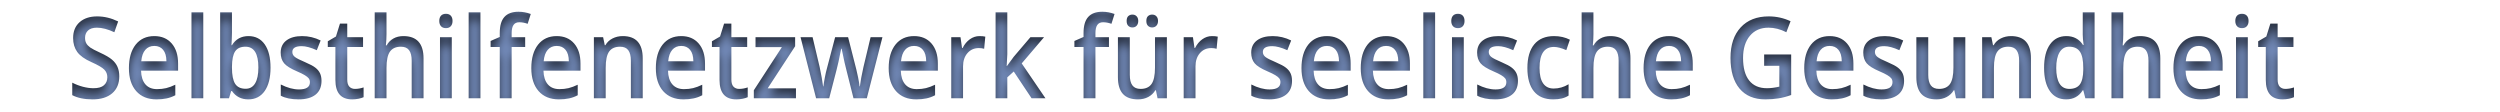
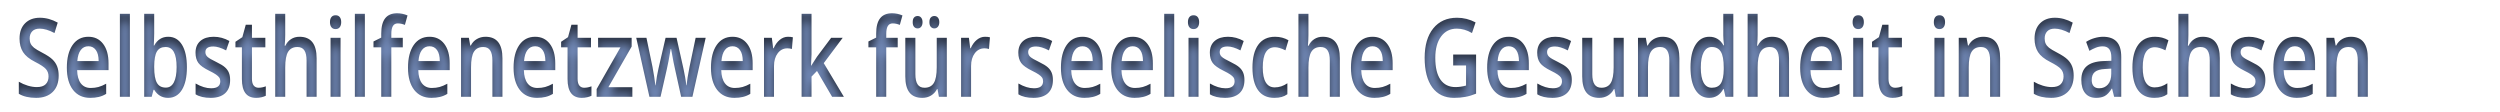
<svg xmlns="http://www.w3.org/2000/svg" version="1.1" id="svg4136" viewBox="0 0 900 40" height="40" width="900">
  <defs id="defs4138">
    <filter height="1.2" width="1.06" y="-0.1" x="-0.03" id="filter5397" style="color-interpolation-filters:sRGB">
      <feFlood id="feFlood5399" result="flood" flood-color="rgb(0,0,0)" flood-opacity="0.659" />
      <feComposite id="feComposite5401" result="composite1" operator="out" in2="SourceGraphic" in="flood" />
      <feGaussianBlur id="feGaussianBlur5403" result="blur" stdDeviation="1.8" in="composite1" />
      <feOffset id="feOffset5405" result="offset" dy="2.5" dx="-0" />
      <feComposite id="feComposite5407" result="composite2" operator="atop" in2="SourceGraphic" in="offset" />
    </filter>
  </defs>
-   <g transform="translate(0,-1012.362)" id="layer1">
+   <g transform="matrix(0.8477873,0,0,0.9654917,69.31564,-976.7372)" id="layer1">
    <text id="text4141" y="997.814" x="47.477" style="font-style:normal;font-weight:normal;font-size:15px;line-height:125%;font-family:sans-serif;text-align:center;letter-spacing:0px;word-spacing:0px;text-anchor:middle;fill:#000000;fill-opacity:1;stroke:none;stroke-width:1px;stroke-linecap:butt;stroke-linejoin:miter;stroke-opacity:1" xml:space="preserve">
      <tspan y="997.814" x="47.477" id="tspan4143" />
    </text>
    <text transform="scale(0.9534626,1.048809)" id="text4145" y="998.984" x="471.509" style="font-style:normal;font-weight:normal;font-size:38.828px;line-height:125%;font-family:sans-serif;text-align:center;letter-spacing:0px;word-spacing:0px;text-anchor:middle;fill:#758dbd;fill-opacity:1;stroke:none;stroke-width:1px;stroke-linecap:butt;stroke-linejoin:miter;stroke-opacity:1;filter:url(#filter5397)" xml:space="preserve">
-       <tspan style="font-style:normal;font-variant:normal;font-weight:600;font-stretch:normal;font-family:'Open Sans';-inkscape-font-specification:'Open Sans Semi-Bold';fill:#758dbd;fill-opacity:1" y="998.984" x="471.509" id="tspan4147">Selbsthilfenetzwerk für seelische Gesundheit</tspan>
+       <tspan style="font-style:normal;font-variant:normal;font-weight:600;font-stretch:normal;font-family:'Open Sans';-inkscape-font-specification:'Open Sans Semi-Bold';fill:#758dbd;fill-opacity:1" y="998.984" x="471.509" id="tspan4147">Selbsthilfenetzwerk für seelische Gesundheit in Sachsen</tspan>
    </text>
  </g>
</svg>
